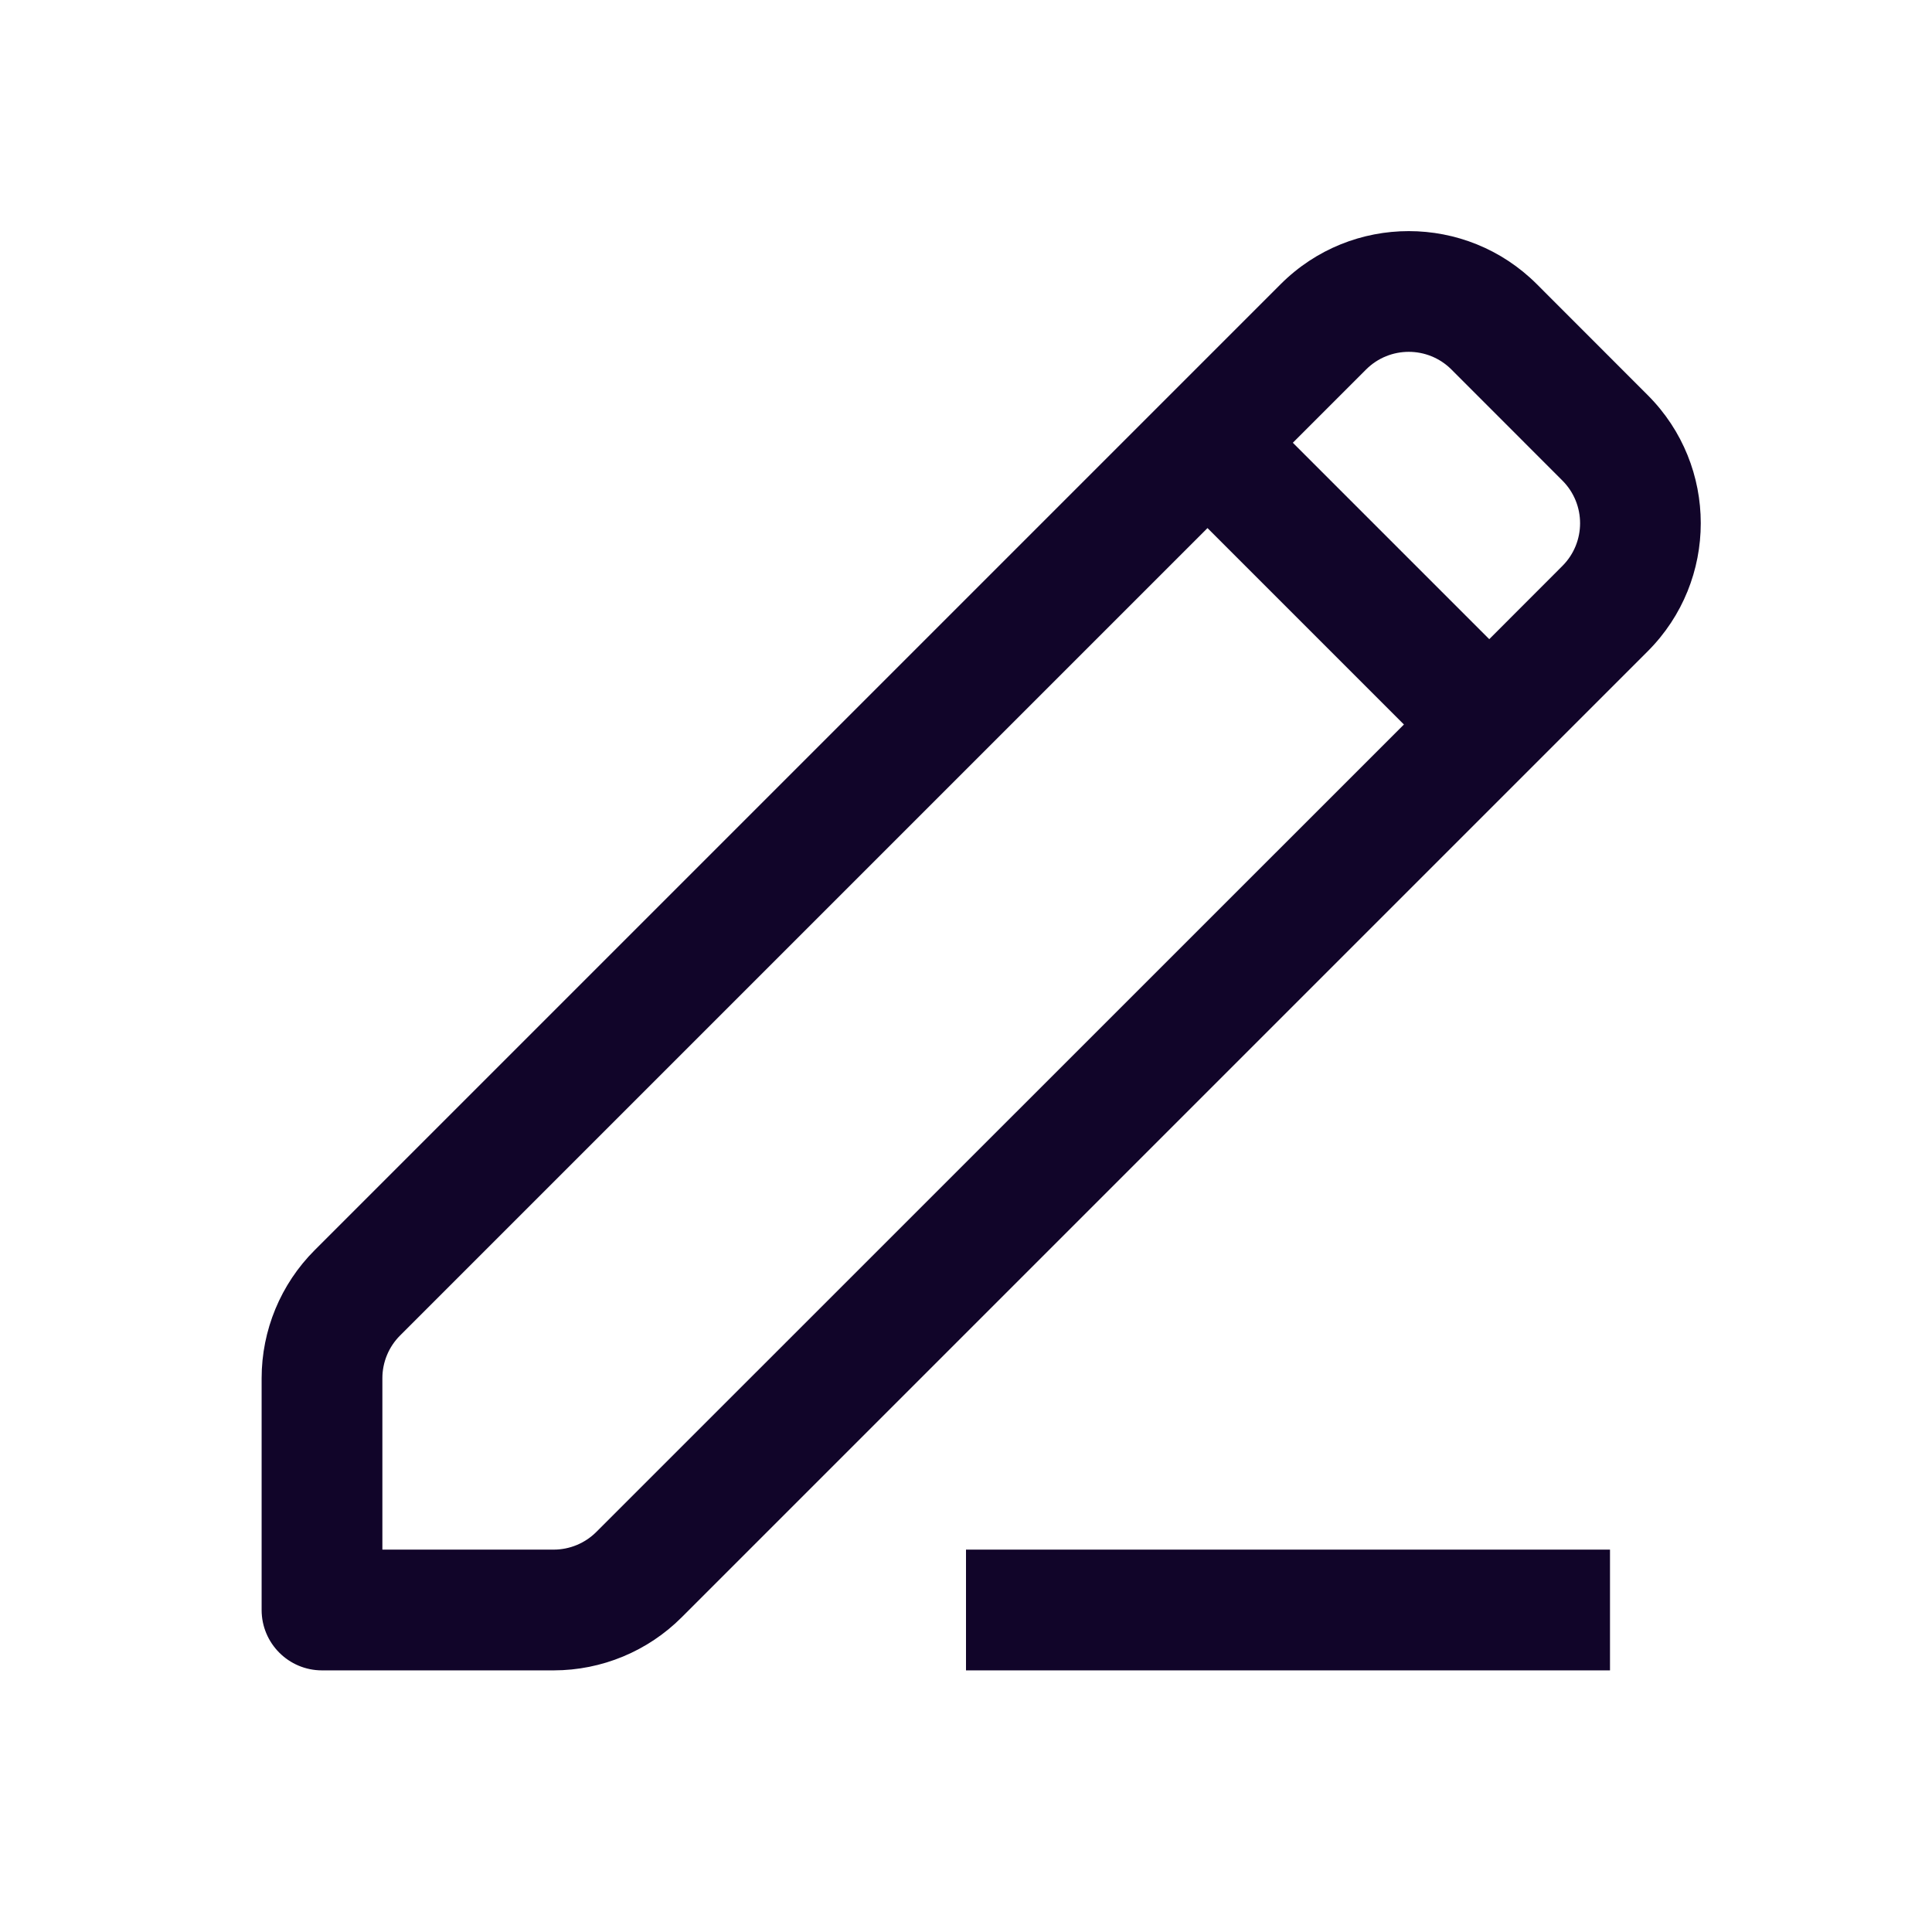
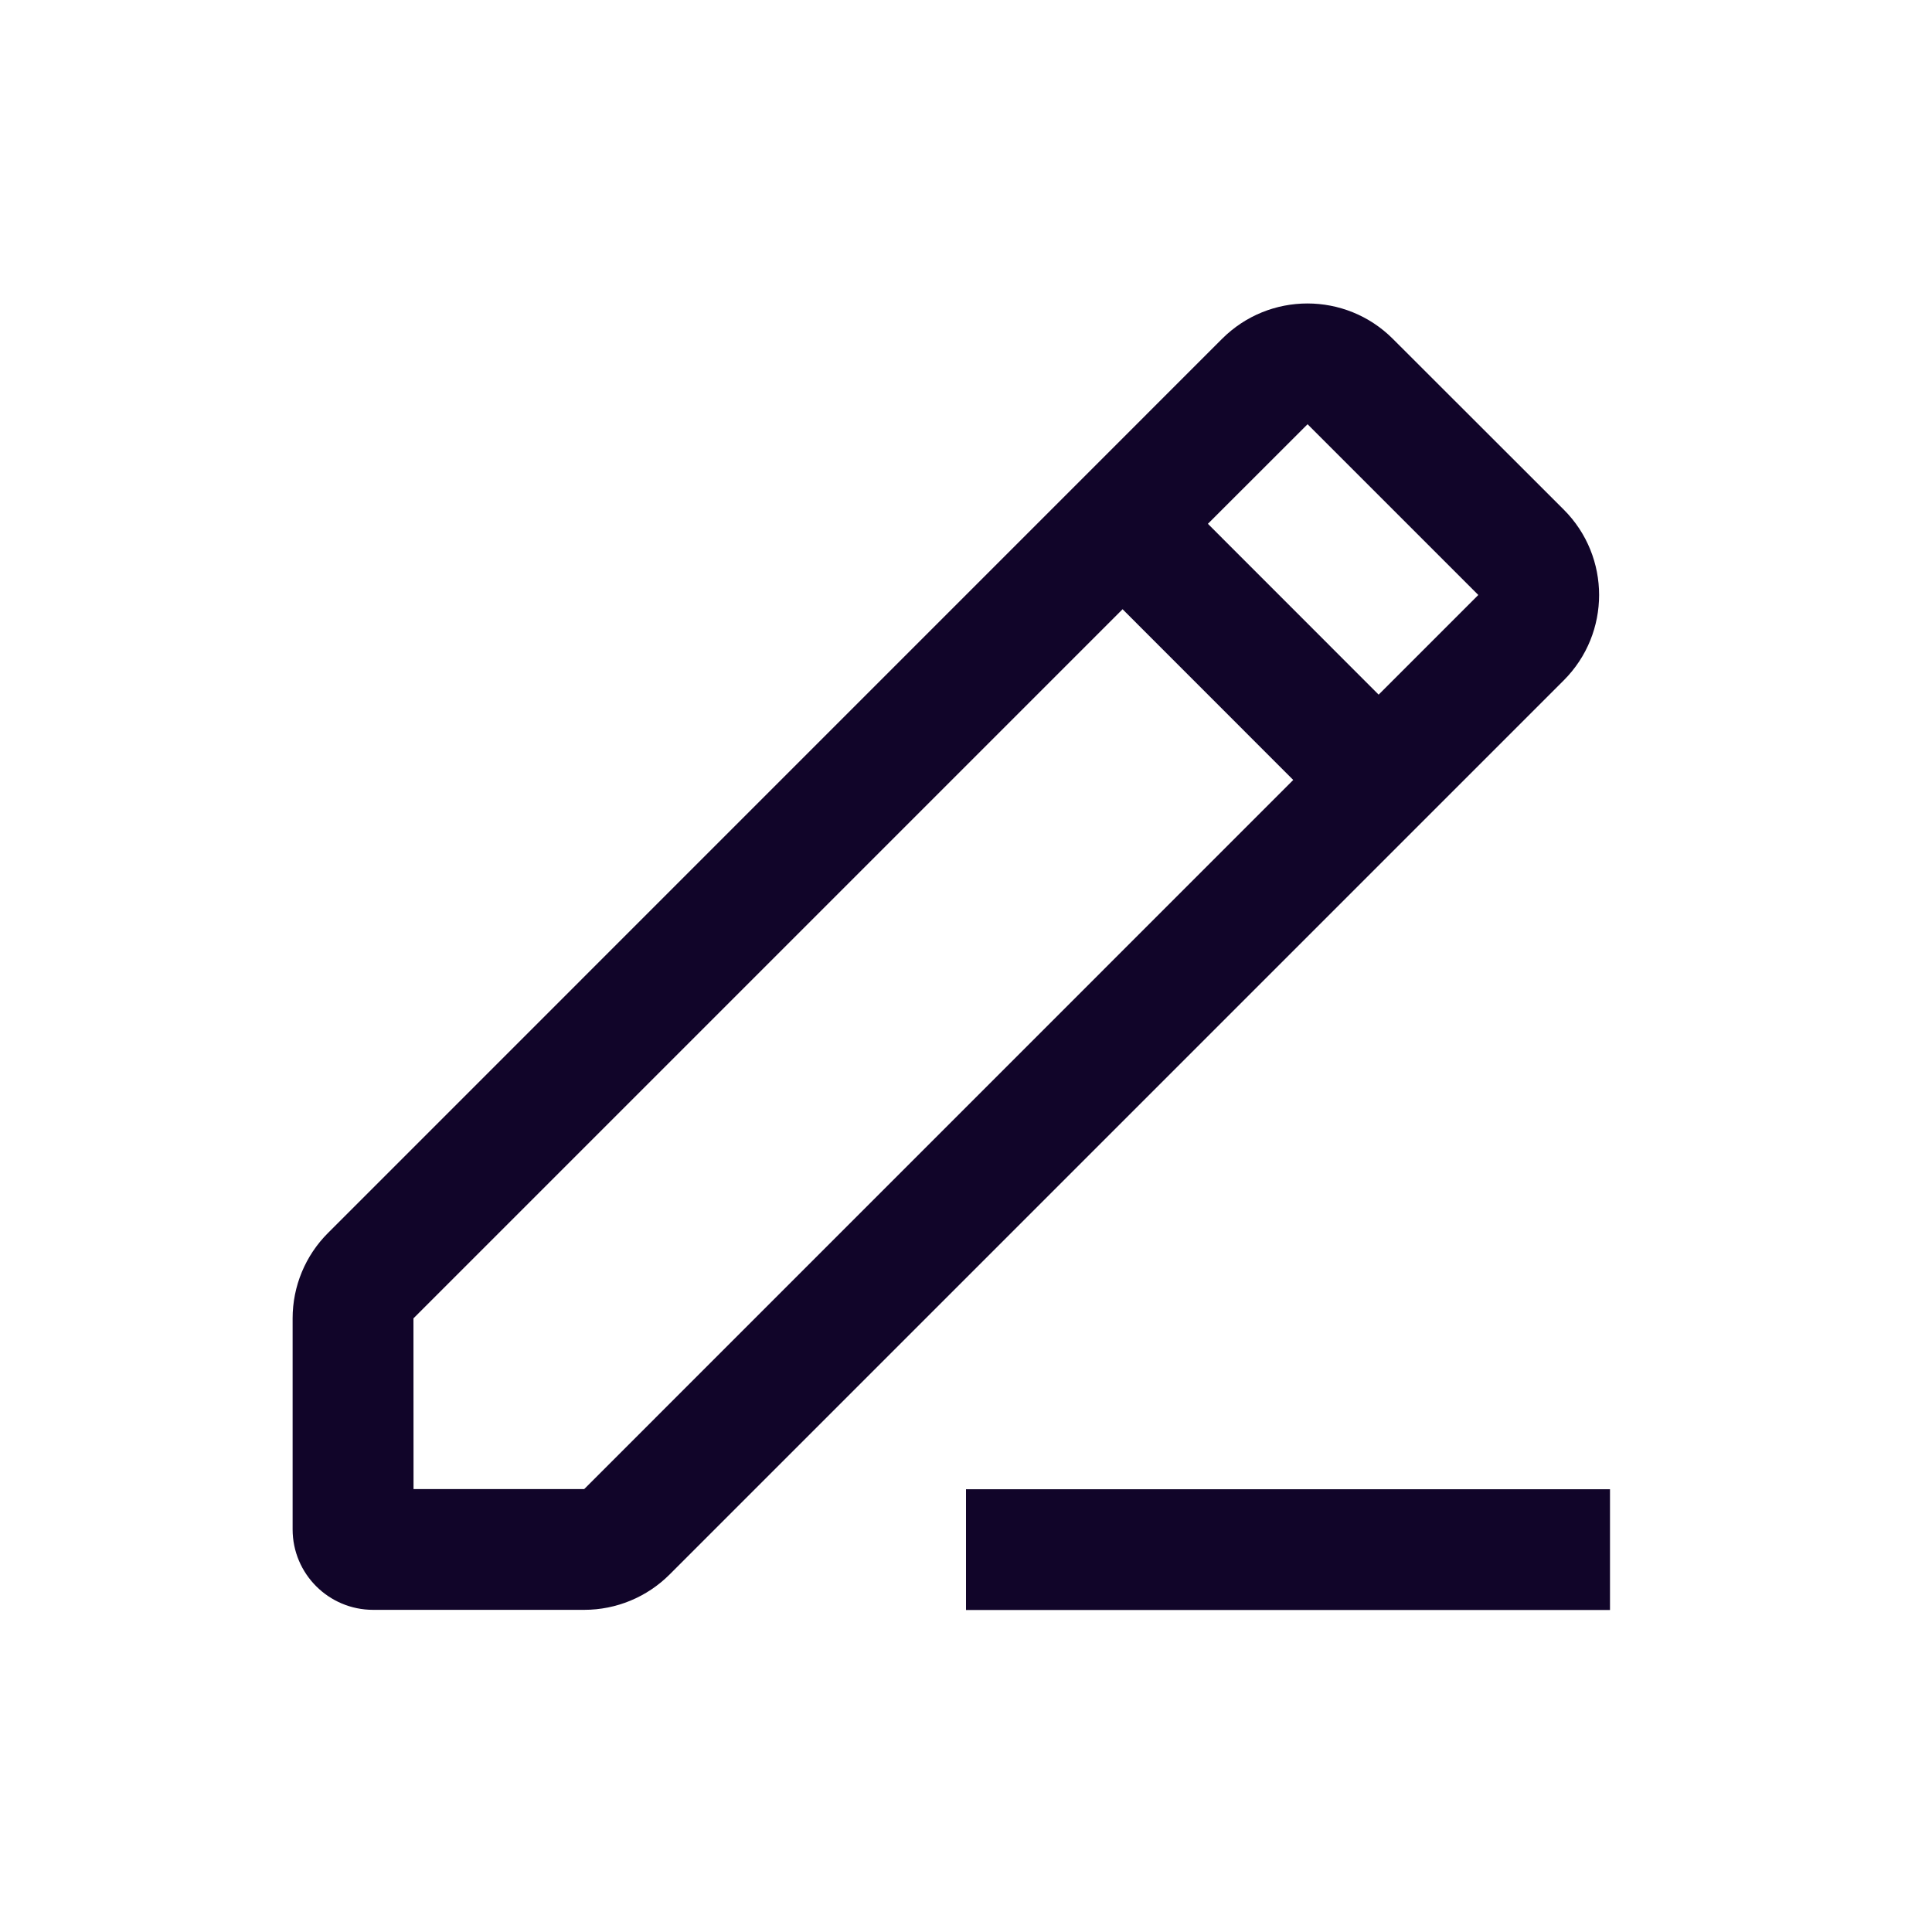
<svg xmlns="http://www.w3.org/2000/svg" width="24" height="24" fill="none">
-   <path fill="#110529" fill-rule="evenodd" d="M19.091 3.53a2.25 2.25 0 0 0-3.182 0l-12 12a2.25 2.25 0 0 0-.659 1.591V20c0 .414.336.75.75.75h2.879a2.25 2.25 0 0 0 1.59-.66l12-12a2.25 2.25 0 0 0 0-3.181zM16.97 4.59a.75.75 0 0 1 1.06 0l1.379 1.38a.75.75 0 0 1 0 1.06l-.909.91-2.44-2.44zM15 6.56 17.44 9 7.408 19.03a.75.75 0 0 1-.53.22H4.75V17.12a.75.75 0 0 1 .22-.53z" clip-rule="evenodd" />
-   <path fill="#110529" d="M12 20.75h8v-1.5h-8z" />
+   <path fill="#110529" fill-rule="evenodd" d="m5.136 16.377 8.809-8.809 2.12 2.121-8.808 8.809h-2.12zM16.243 5.27l-1.238 1.237 2.121 2.122 1.238-1.238zm3.182 1.06a1.5 1.5 0 0 1 0 2.122L8.318 19.559a1.5 1.5 0 0 1-1.06.439H4.635a1 1 0 0 1-1-1v-2.621c0-.398.158-.78.44-1.061L15.181 4.209a1.5 1.5 0 0 1 2.121 0zM20 18.5h-8V20h8z" clip-rule="evenodd" />
</svg>
